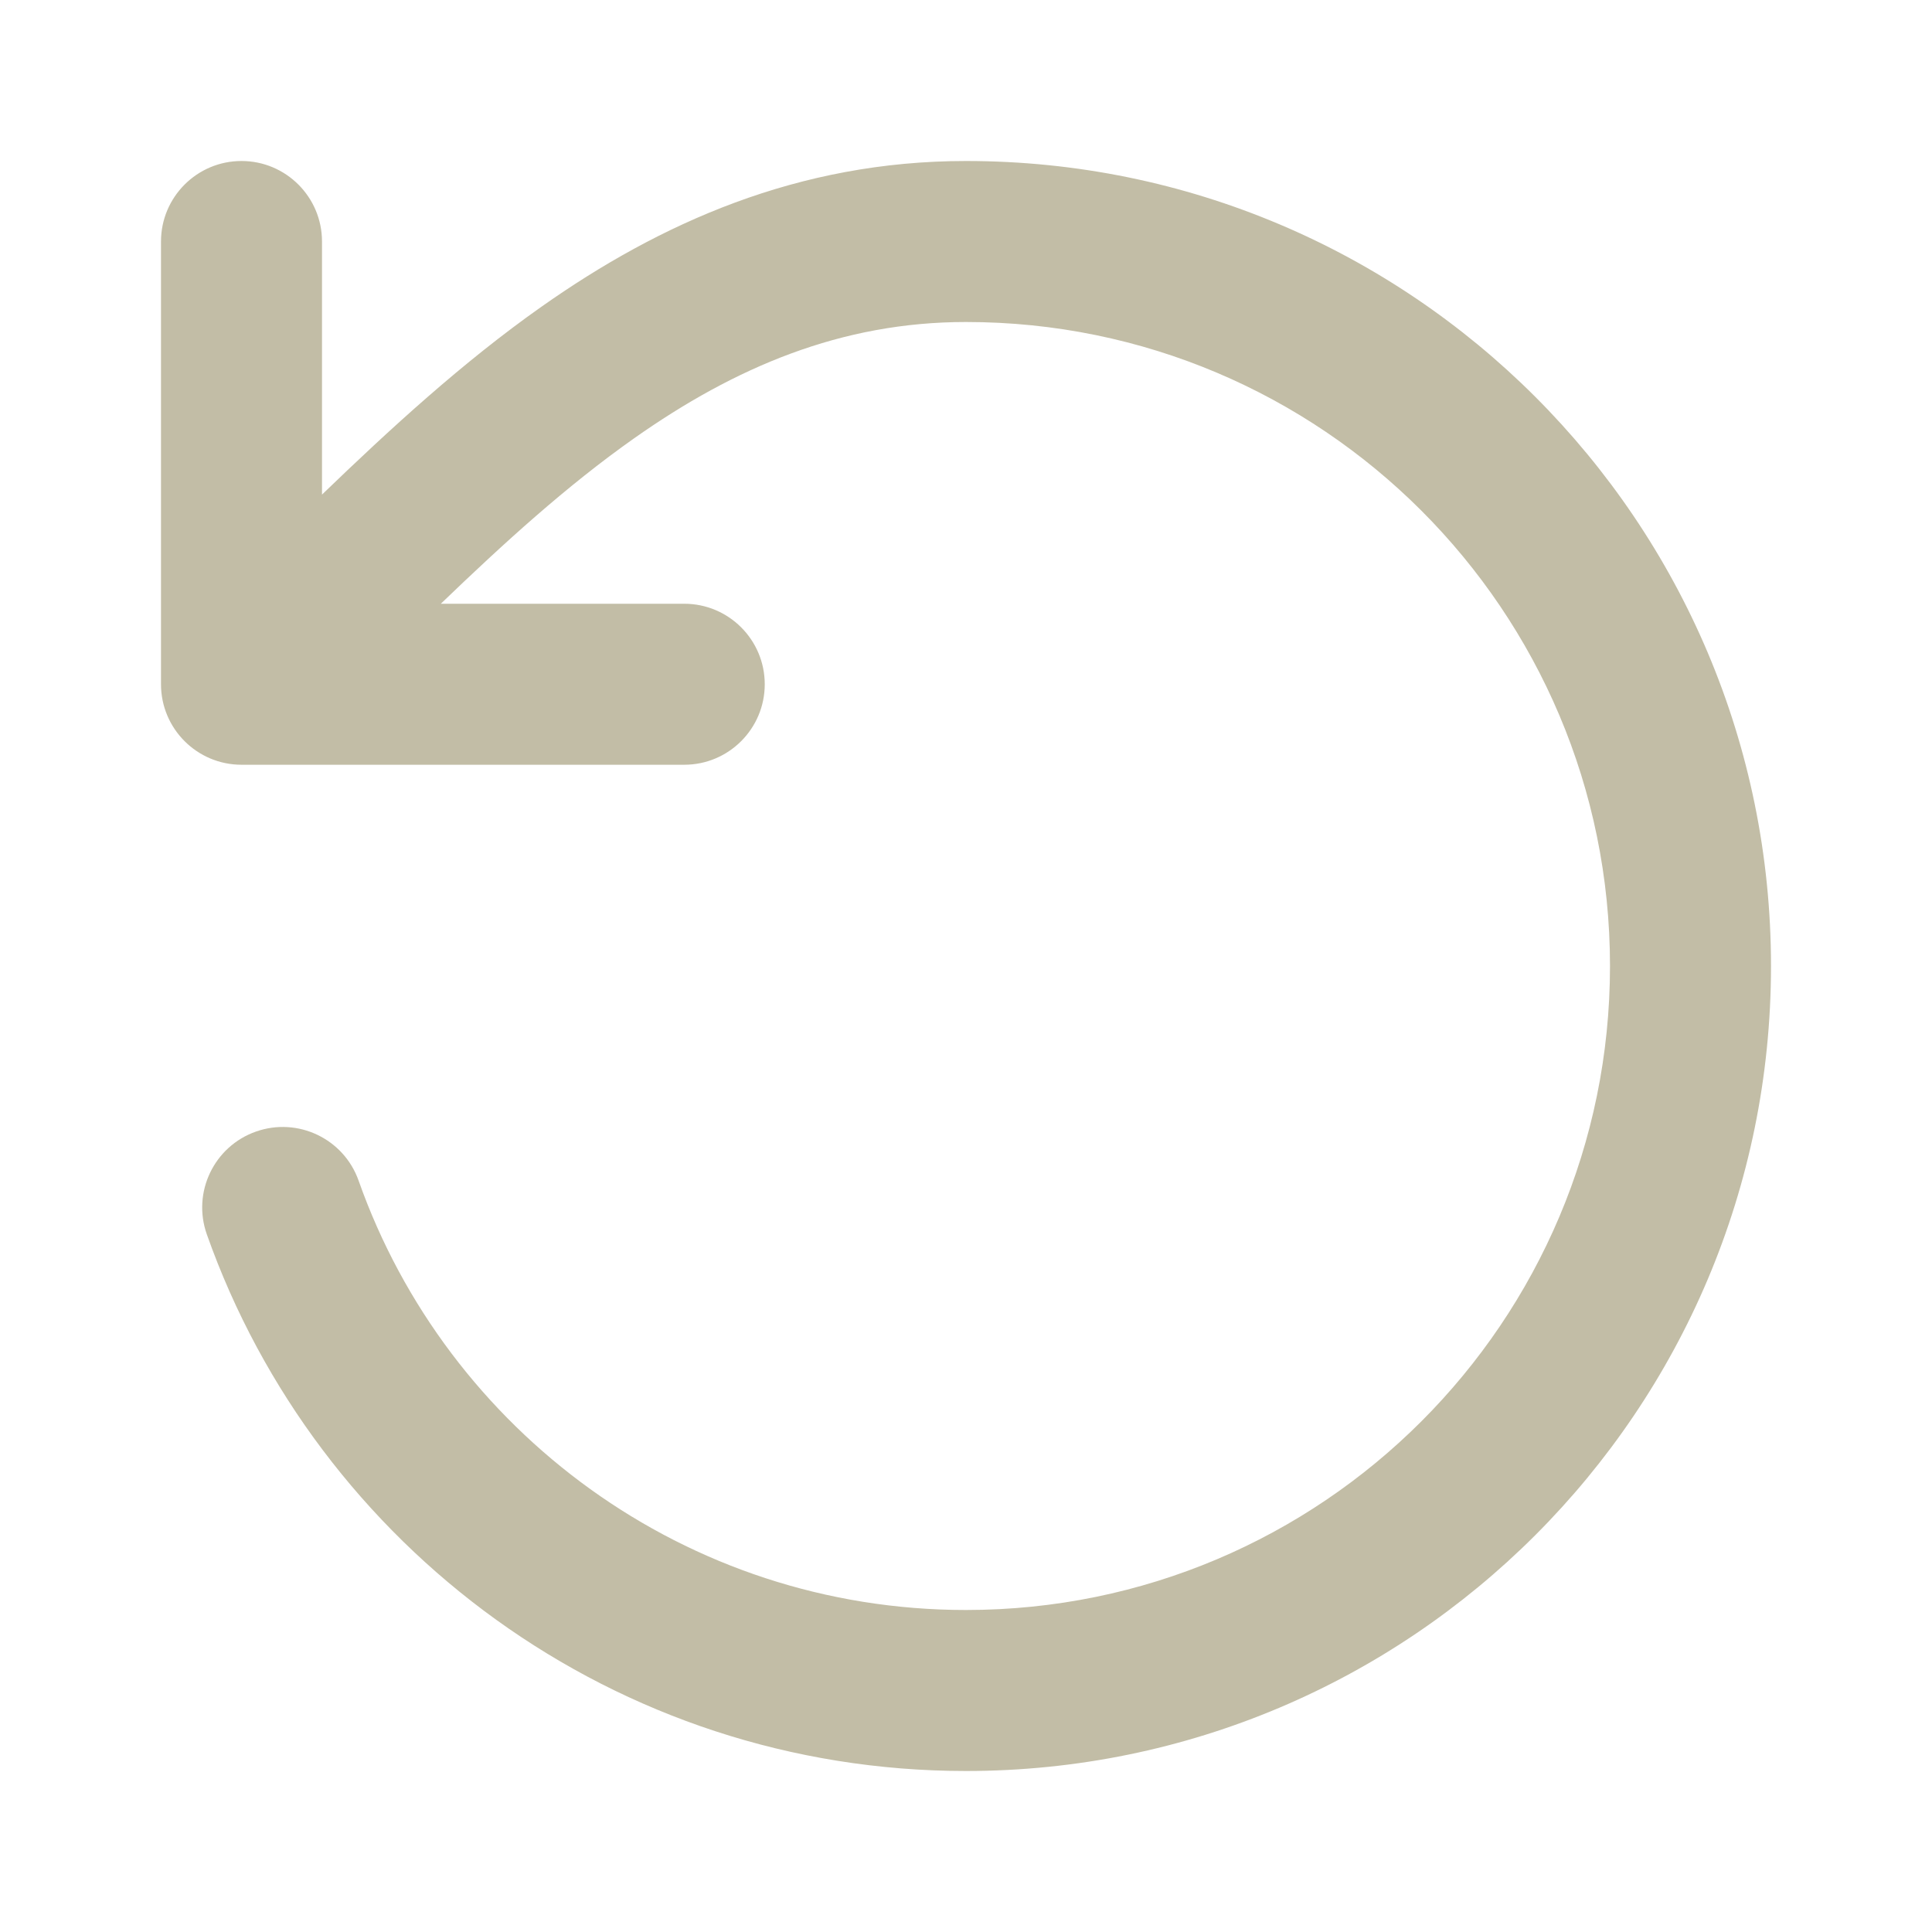
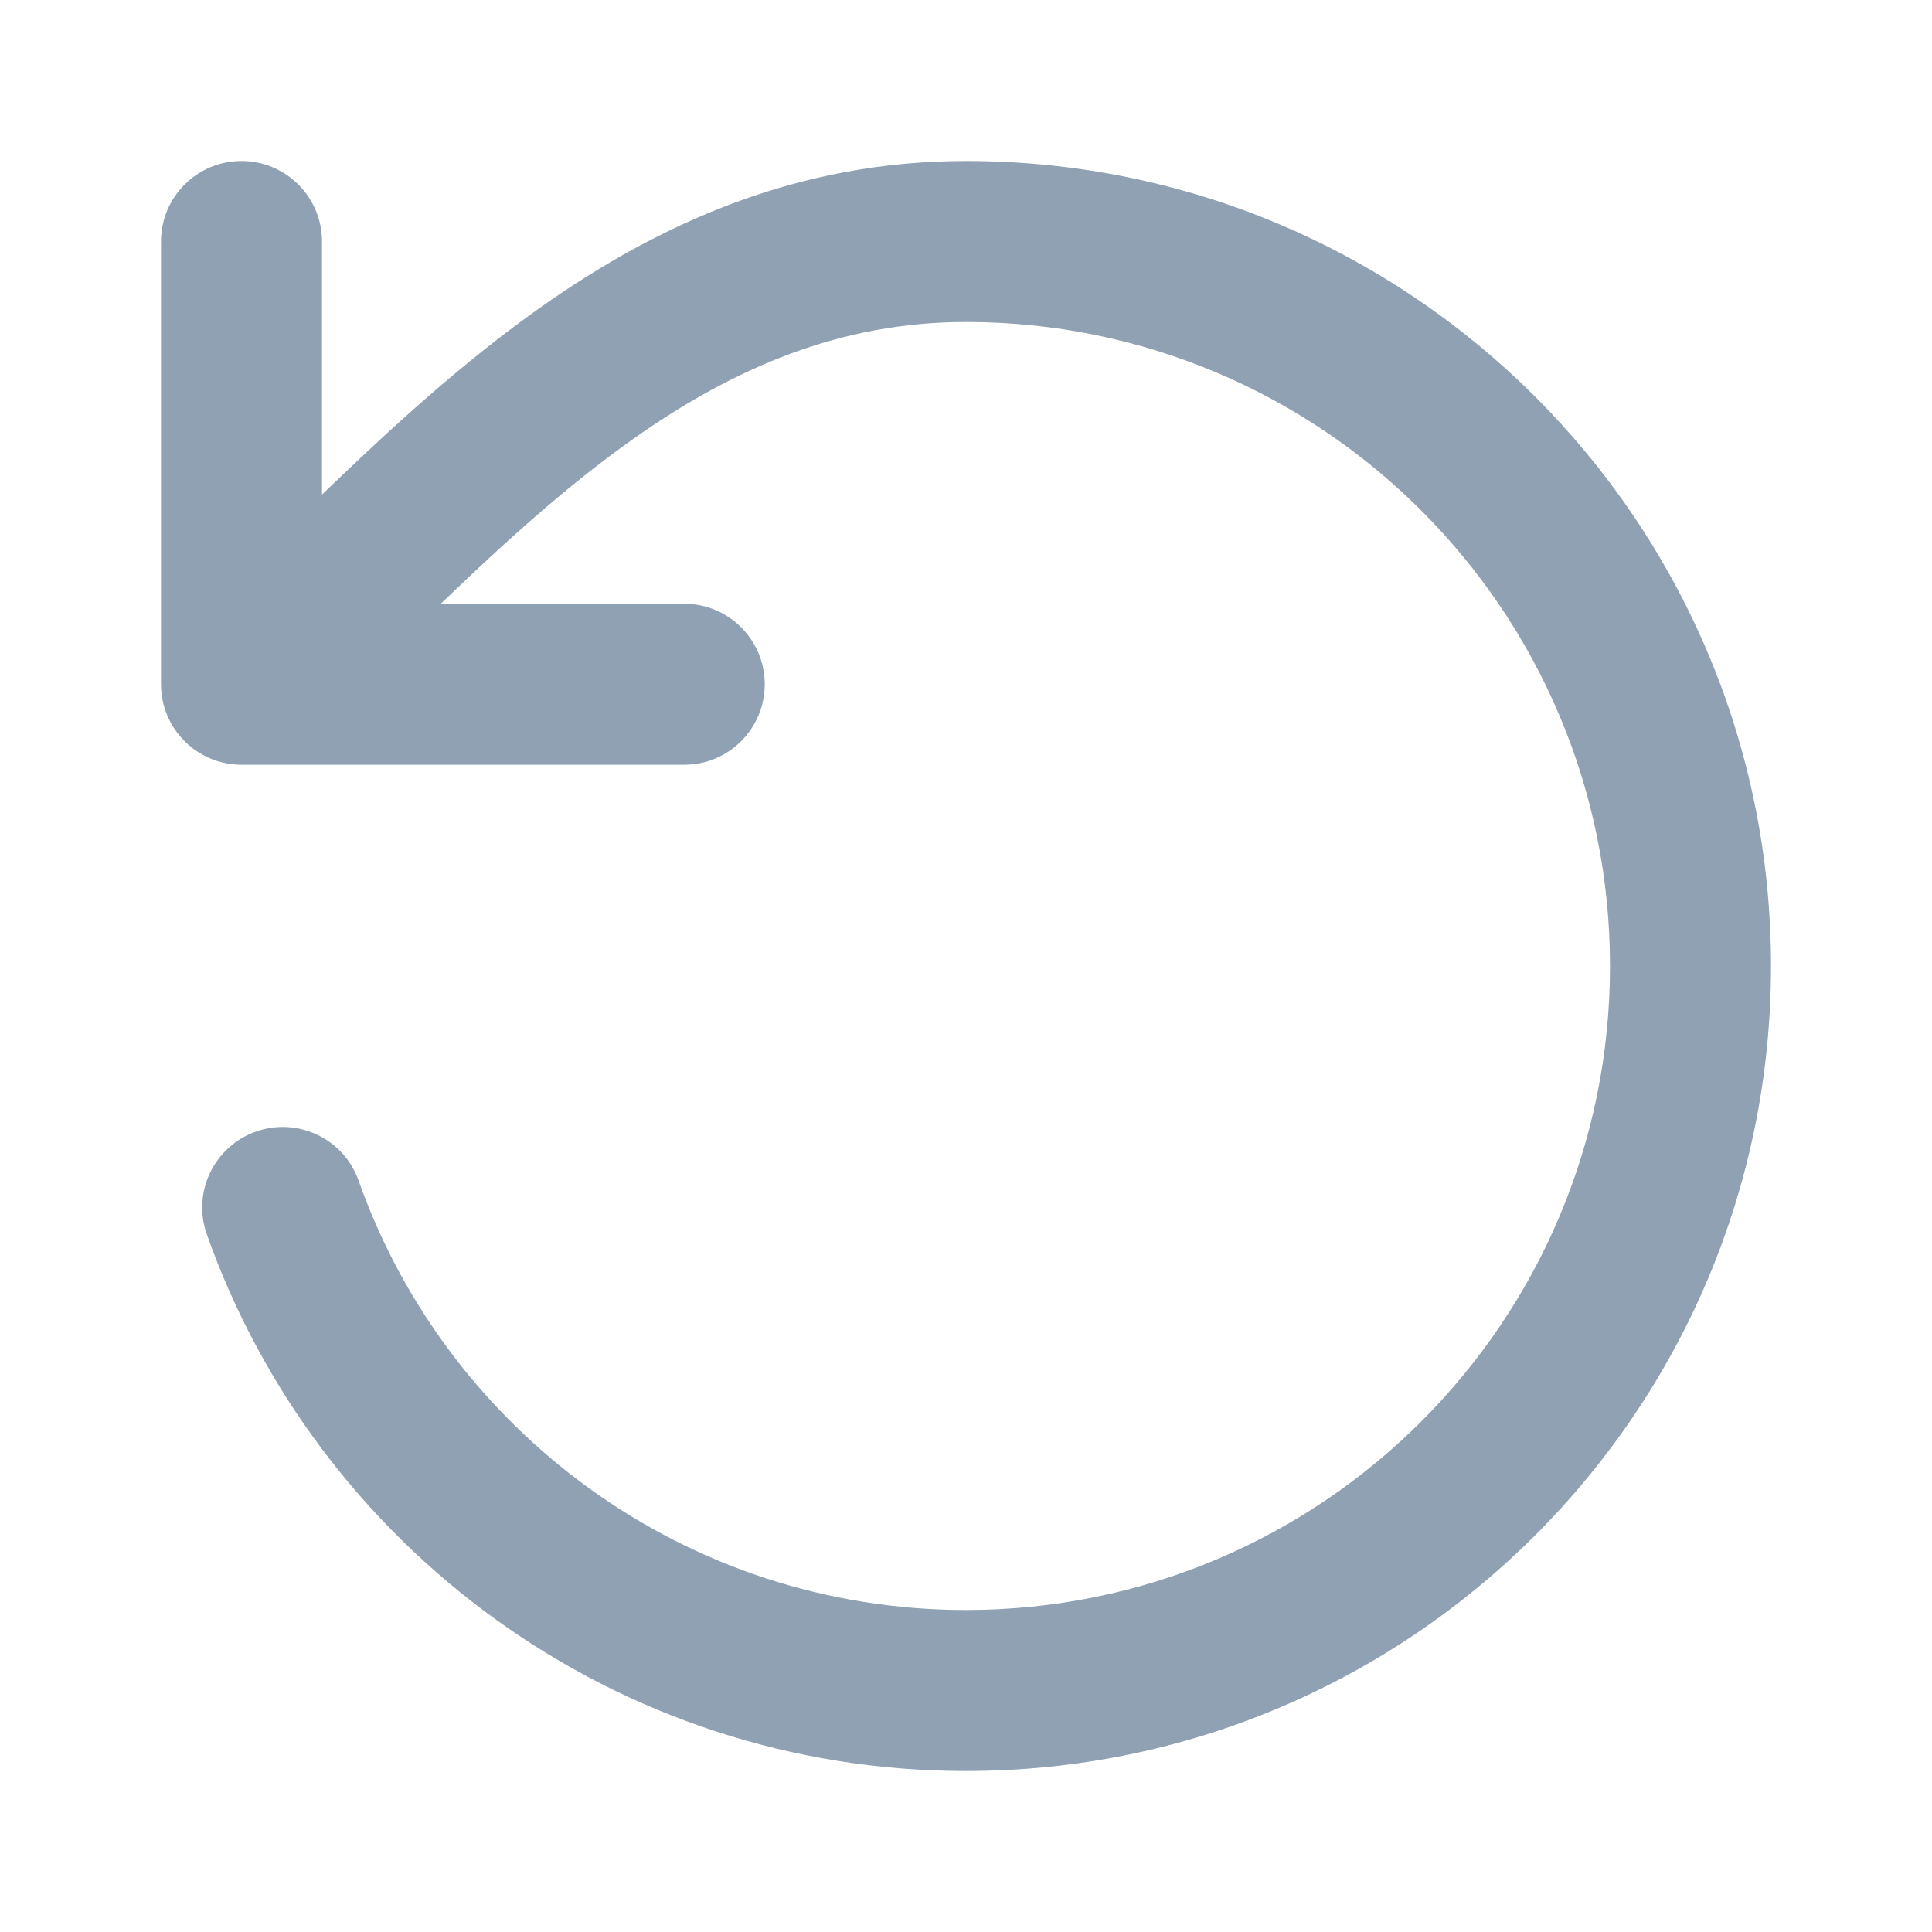
<svg xmlns="http://www.w3.org/2000/svg" width="800px" height="800px" viewBox="0 0 24 24" fill="none">
-   <path d="M2 3C2 2.448 2.448 2 3 2C3.552 2 4 2.448 4 3V6.144C4.846 5.328 5.75 4.498 6.725 3.811C8.199 2.772 9.912 2 12 2C17.523 2 22 6.477 22 12C22 17.523 17.523 22 12 22C7.644 22 3.942 19.216 2.569 15.333C2.385 14.812 2.658 14.241 3.179 14.057C3.7 13.873 4.271 14.146 4.455 14.667C5.554 17.775 8.518 20 12 20C16.418 20 20 16.418 20 12C20 7.582 16.418 4 12 4C10.446 4 9.129 4.563 7.877 5.445C7.039 6.036 6.263 6.743 5.476 7.5H8.5C9.052 7.5 9.5 7.948 9.5 8.5C9.5 9.052 9.052 9.5 8.5 9.5H3C2.448 9.5 2 9.052 2 8.5V3Z" fill="#c2bda6" />
+   <path d="M2 3C2 2.448 2.448 2 3 2C3.552 2 4 2.448 4 3V6.144C4.846 5.328 5.75 4.498 6.725 3.811C8.199 2.772 9.912 2 12 2C17.523 2 22 6.477 22 12C22 17.523 17.523 22 12 22C7.644 22 3.942 19.216 2.569 15.333C2.385 14.812 2.658 14.241 3.179 14.057C3.7 13.873 4.271 14.146 4.455 14.667C5.554 17.775 8.518 20 12 20C16.418 20 20 16.418 20 12C20 7.582 16.418 4 12 4C10.446 4 9.129 4.563 7.877 5.445C7.039 6.036 6.263 6.743 5.476 7.5H8.5C9.052 7.5 9.5 7.948 9.5 8.5C9.5 9.052 9.052 9.5 8.5 9.5H3C2.448 9.5 2 9.052 2 8.5V3Z" fill="#8fa1b3" />
</svg>
